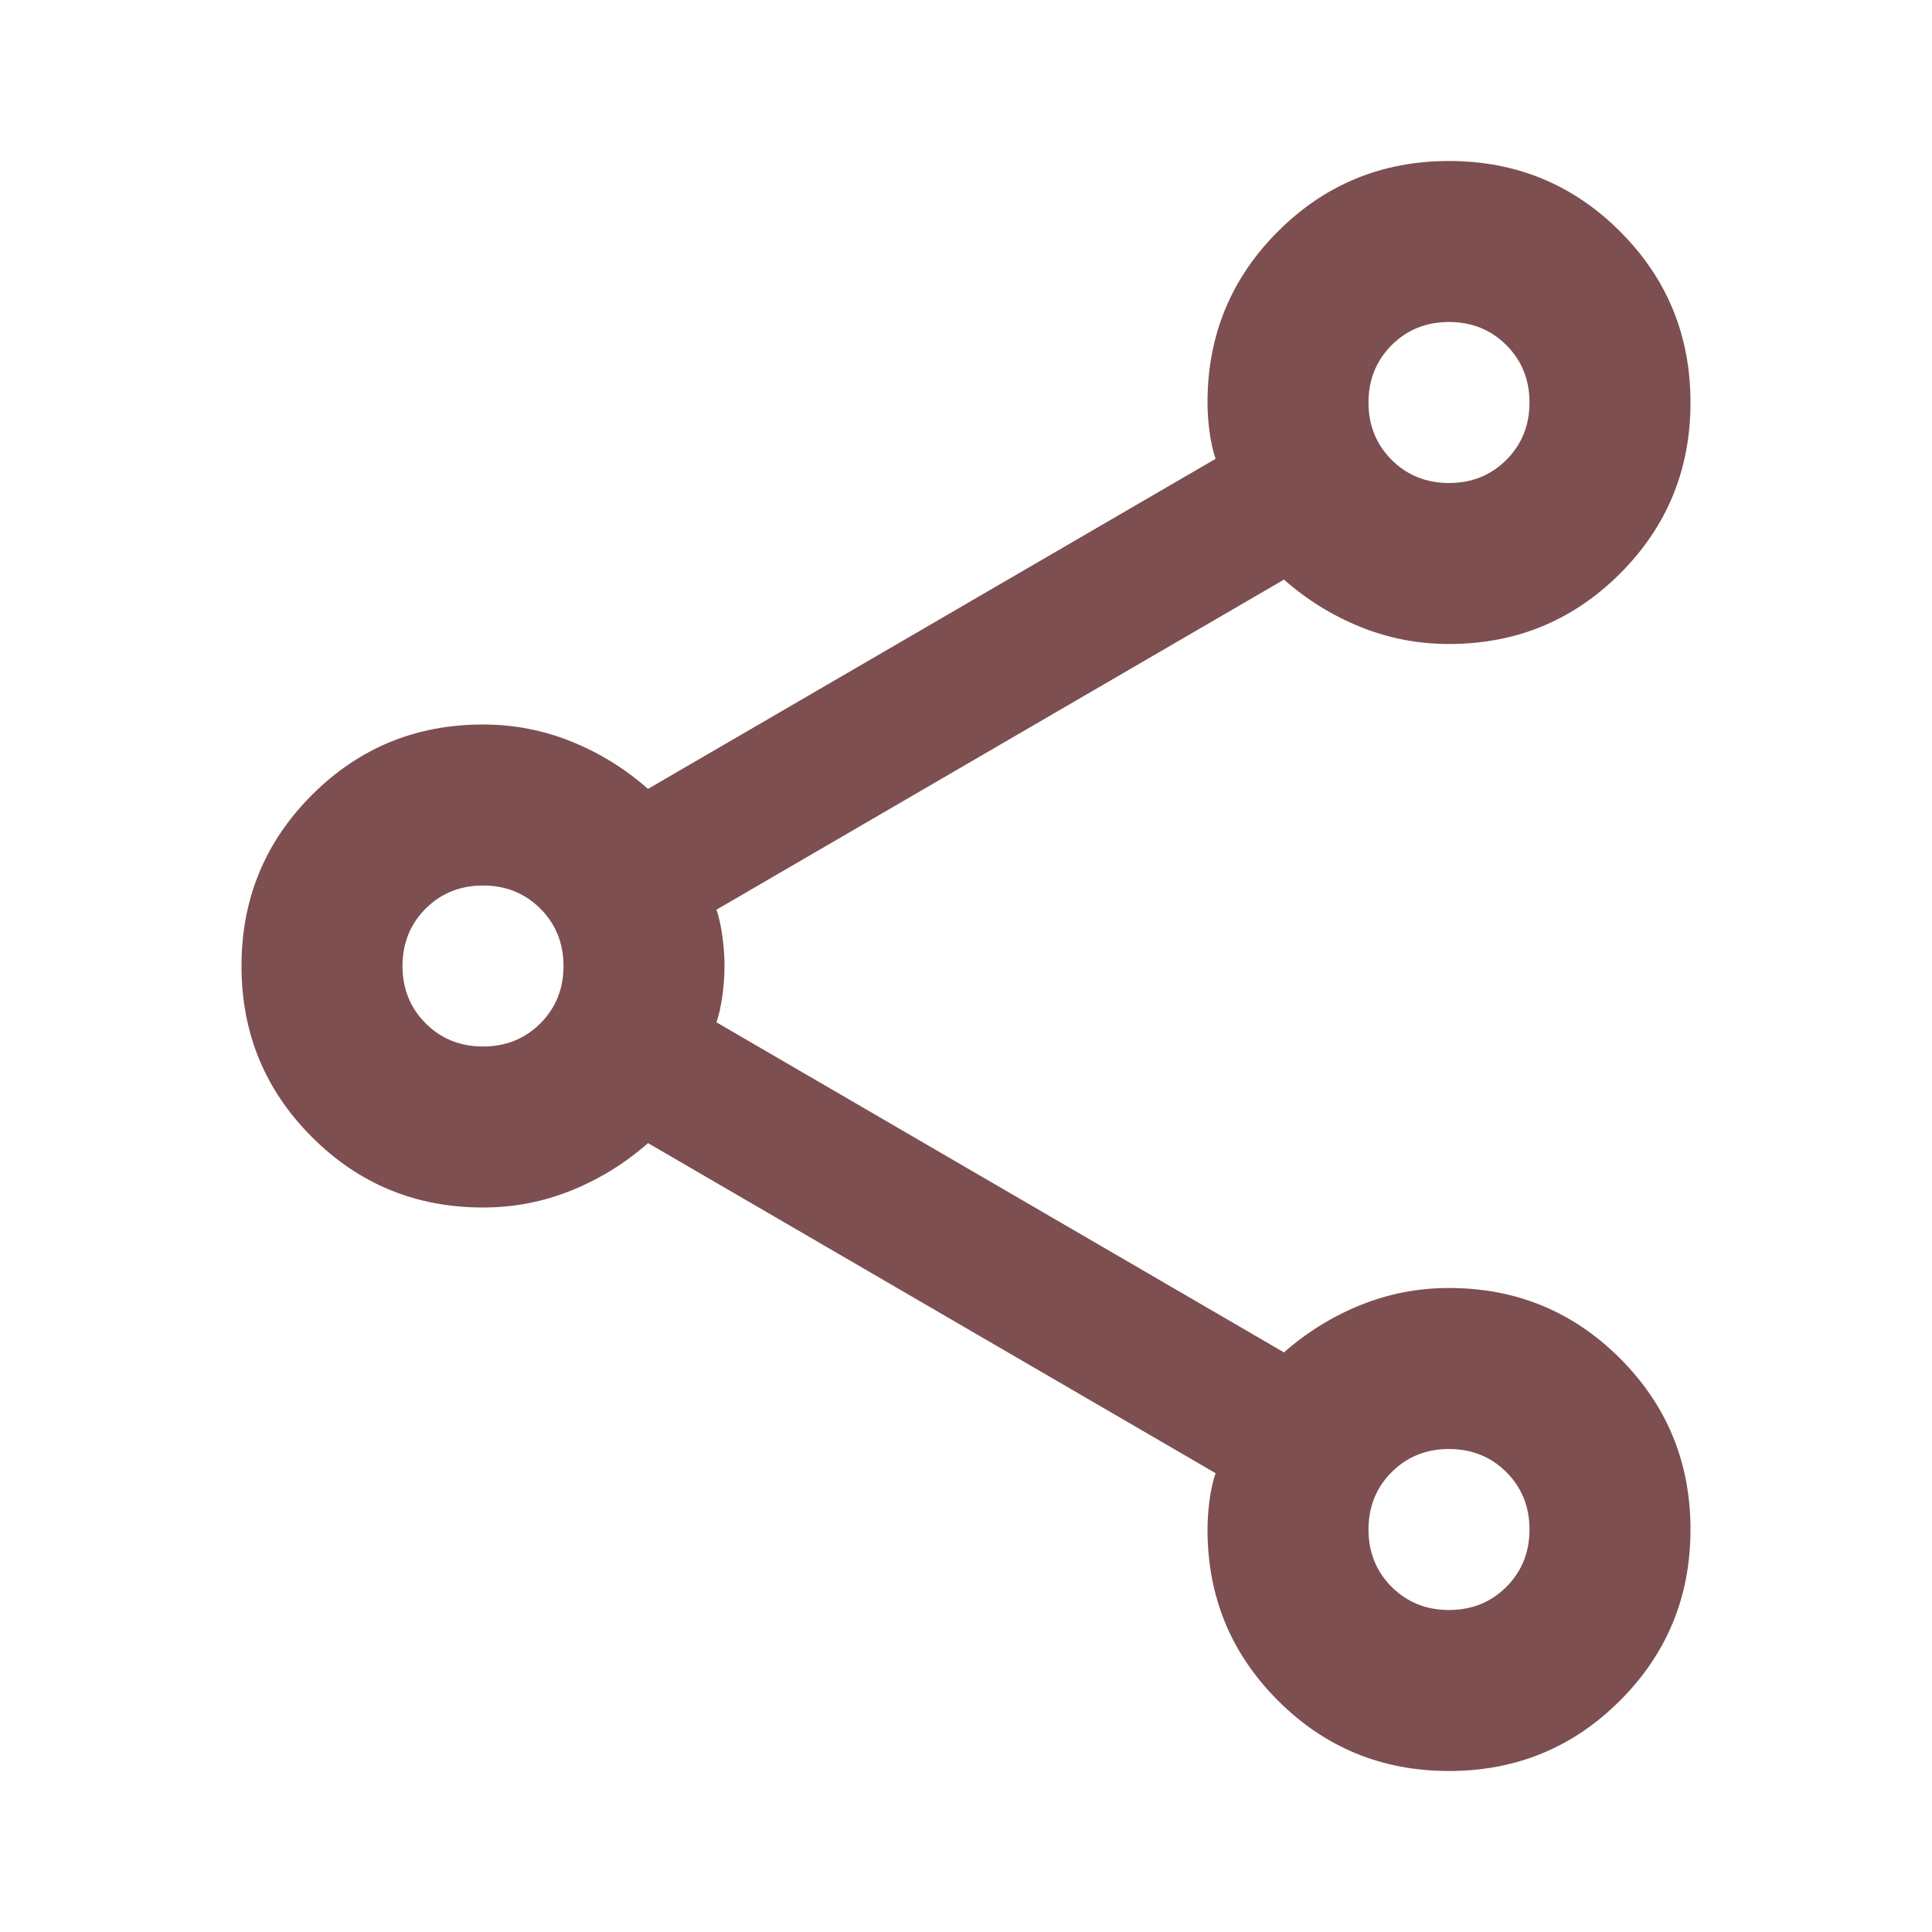
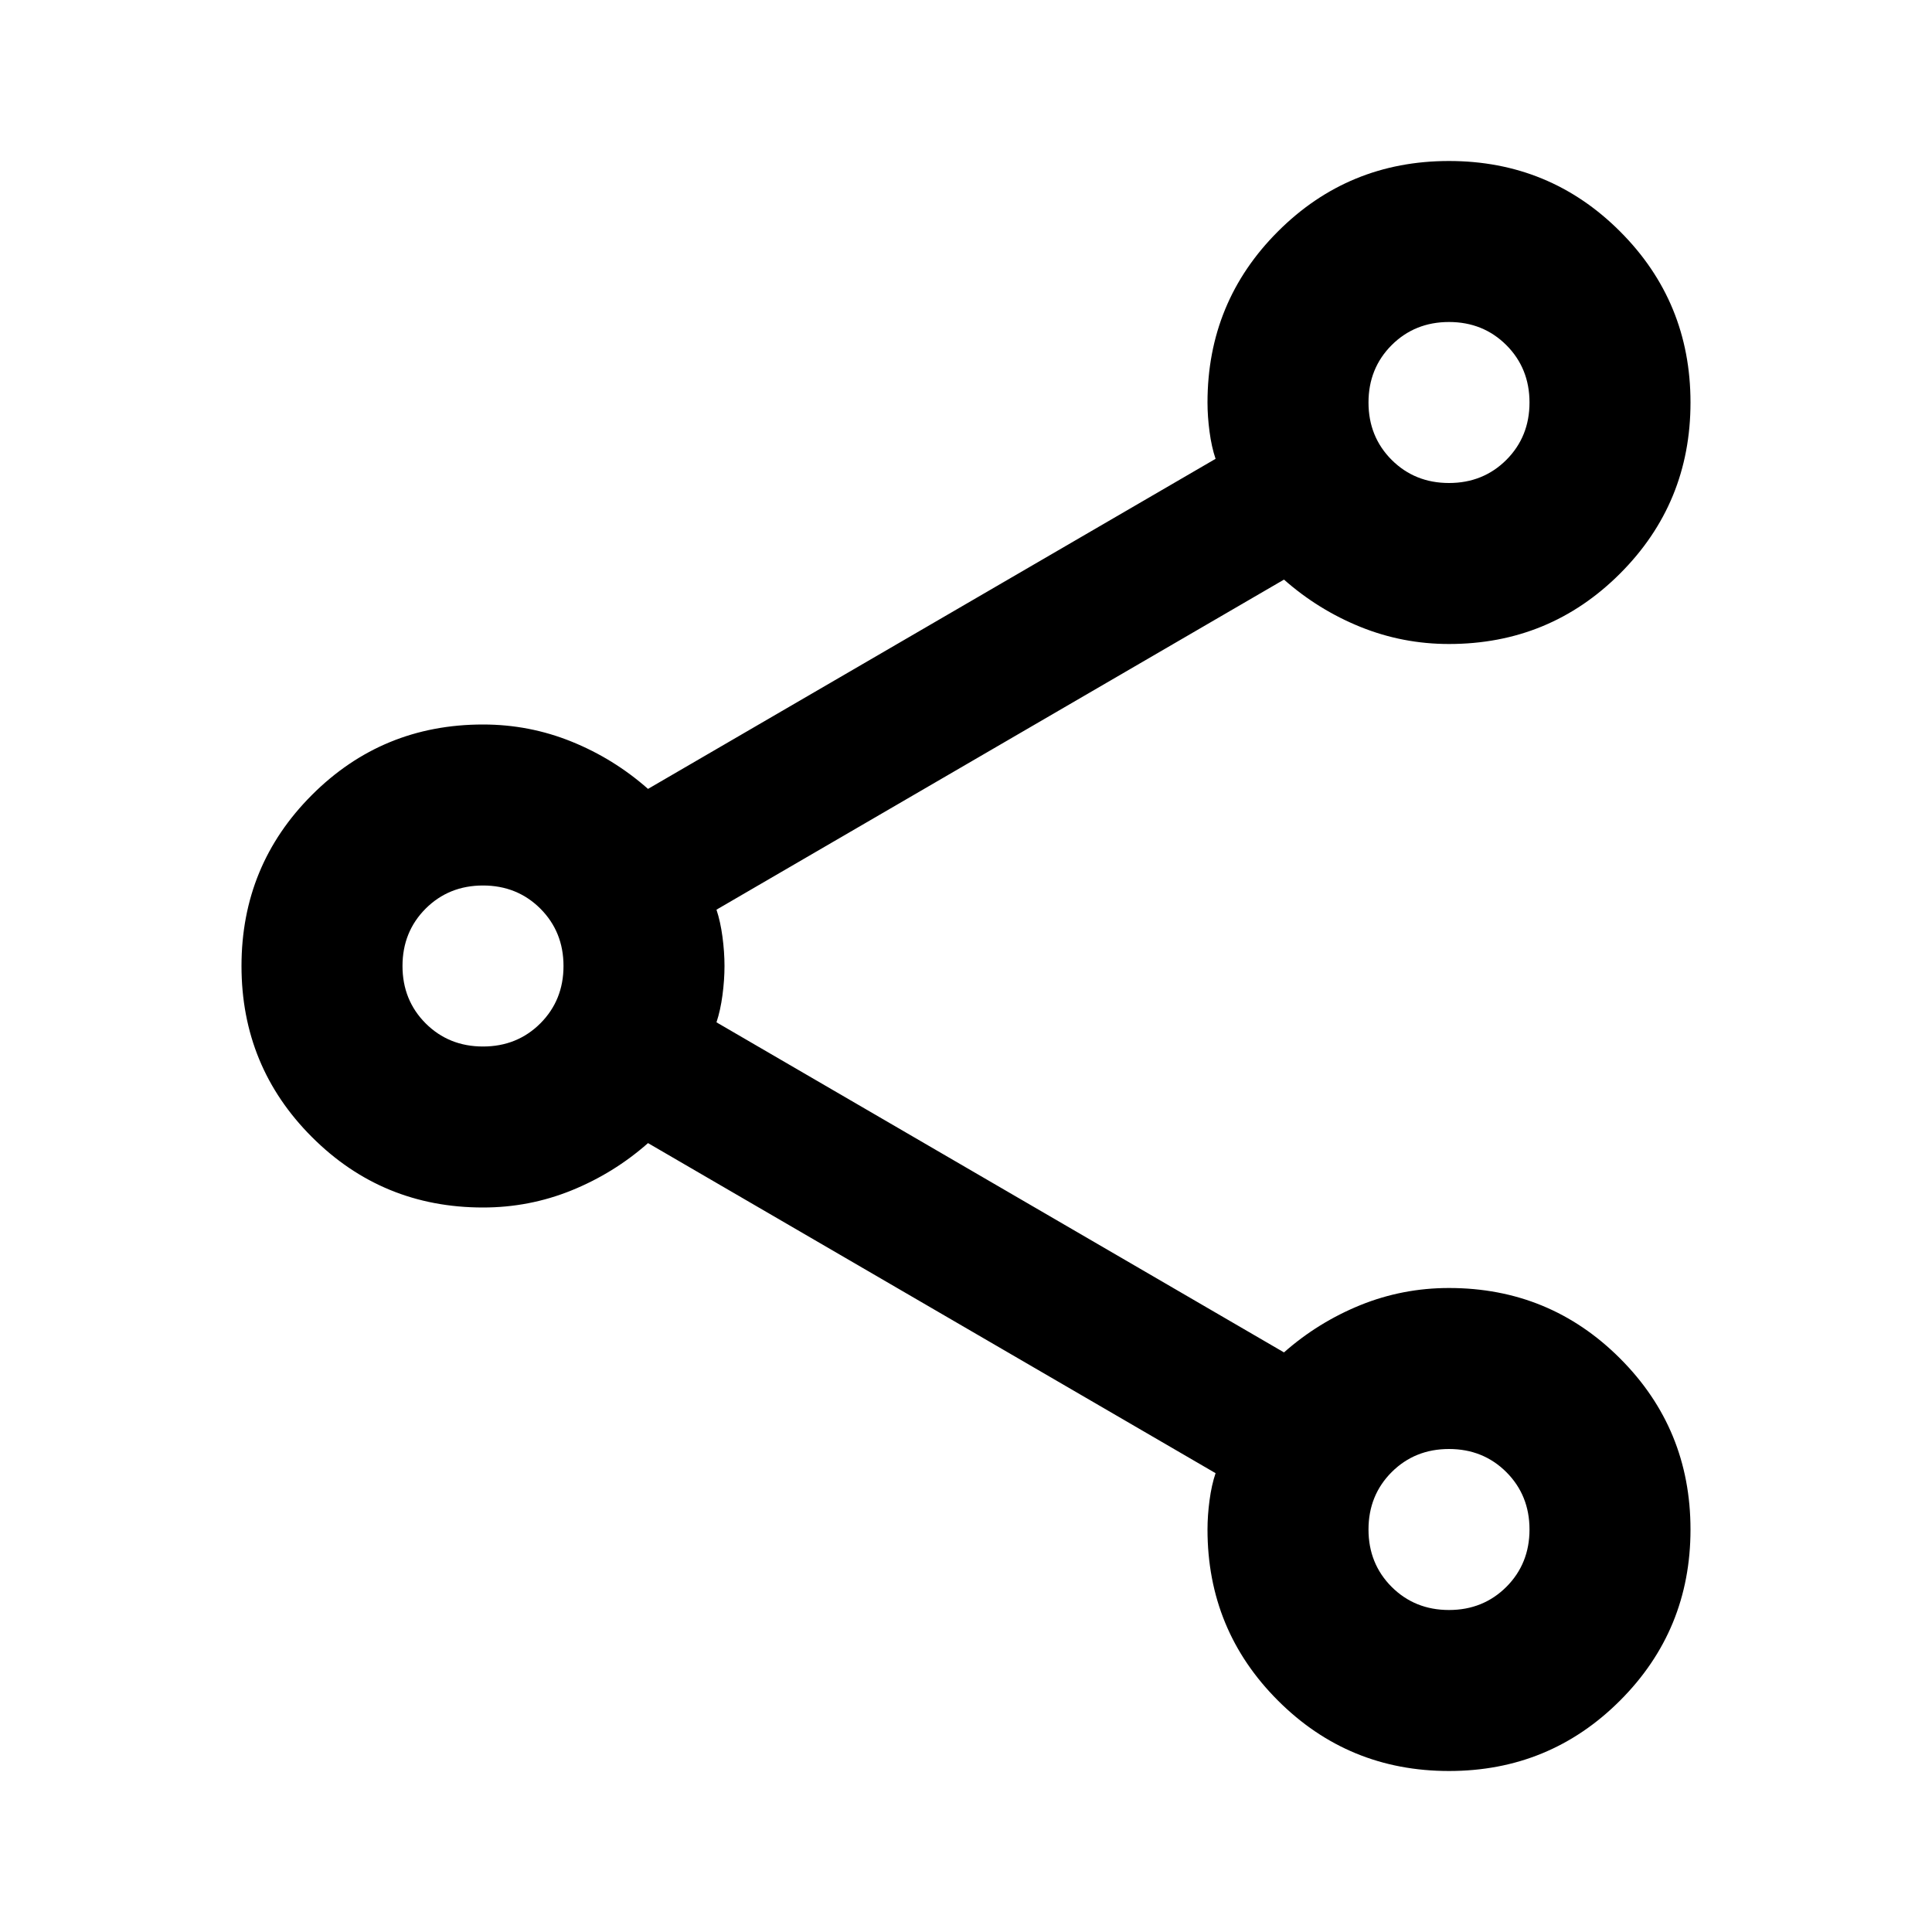
<svg xmlns="http://www.w3.org/2000/svg" width="39" height="39" viewBox="0 0 39 39" fill="none">
-   <path d="M29.25 35.75C27.896 35.75 26.745 35.276 25.797 34.328C24.849 33.38 24.375 32.229 24.375 30.875C24.375 30.685 24.389 30.489 24.416 30.286C24.443 30.083 24.483 29.9 24.538 29.738L13.081 23.075C12.621 23.481 12.106 23.799 11.537 24.03C10.969 24.26 10.373 24.375 9.75 24.375C8.396 24.375 7.245 23.901 6.297 22.953C5.349 22.005 4.875 20.854 4.875 19.5C4.875 18.146 5.349 16.995 6.297 16.047C7.245 15.099 8.396 14.625 9.75 14.625C10.373 14.625 10.969 14.74 11.537 14.97C12.106 15.2 12.621 15.519 13.081 15.925L24.538 9.262C24.483 9.1 24.443 8.917 24.416 8.714C24.389 8.511 24.375 8.315 24.375 8.125C24.375 6.771 24.849 5.62 25.797 4.672C26.745 3.724 27.896 3.25 29.25 3.25C30.604 3.25 31.755 3.724 32.703 4.672C33.651 5.62 34.125 6.771 34.125 8.125C34.125 9.479 33.651 10.63 32.703 11.578C31.755 12.526 30.604 13 29.25 13C28.627 13 28.031 12.885 27.462 12.655C26.894 12.425 26.379 12.106 25.919 11.7L14.463 18.363C14.517 18.525 14.557 18.708 14.584 18.911C14.611 19.114 14.625 19.31 14.625 19.5C14.625 19.69 14.611 19.886 14.584 20.089C14.557 20.292 14.517 20.475 14.463 20.637L25.919 27.3C26.379 26.894 26.894 26.576 27.462 26.345C28.031 26.115 28.627 26 29.25 26C30.604 26 31.755 26.474 32.703 27.422C33.651 28.37 34.125 29.521 34.125 30.875C34.125 32.229 33.651 33.38 32.703 34.328C31.755 35.276 30.604 35.75 29.25 35.75ZM29.25 9.75C29.71 9.75 30.096 9.594 30.408 9.283C30.719 8.971 30.875 8.585 30.875 8.125C30.875 7.665 30.719 7.279 30.408 6.967C30.096 6.656 29.71 6.5 29.25 6.5C28.79 6.5 28.404 6.656 28.092 6.967C27.781 7.279 27.625 7.665 27.625 8.125C27.625 8.585 27.781 8.971 28.092 9.283C28.404 9.594 28.79 9.75 29.25 9.75ZM9.75 21.125C10.21 21.125 10.596 20.969 10.908 20.658C11.219 20.346 11.375 19.96 11.375 19.5C11.375 19.04 11.219 18.654 10.908 18.342C10.596 18.031 10.21 17.875 9.75 17.875C9.29 17.875 8.904 18.031 8.592 18.342C8.281 18.654 8.125 19.04 8.125 19.5C8.125 19.96 8.281 20.346 8.592 20.658C8.904 20.969 9.29 21.125 9.75 21.125ZM29.25 32.5C29.71 32.5 30.096 32.344 30.408 32.033C30.719 31.721 30.875 31.335 30.875 30.875C30.875 30.415 30.719 30.029 30.408 29.717C30.096 29.406 29.71 29.25 29.25 29.25C28.79 29.25 28.404 29.406 28.092 29.717C27.781 30.029 27.625 30.415 27.625 30.875C27.625 31.335 27.781 31.721 28.092 32.033C28.404 32.344 28.79 32.5 29.25 32.5Z" fill="#7D4F50" />
+   <path d="M29.25 35.75C27.896 35.75 26.745 35.276 25.797 34.328C24.849 33.38 24.375 32.229 24.375 30.875C24.375 30.685 24.389 30.489 24.416 30.286C24.443 30.083 24.483 29.9 24.538 29.738L13.081 23.075C12.621 23.481 12.106 23.799 11.537 24.03C10.969 24.26 10.373 24.375 9.75 24.375C8.396 24.375 7.245 23.901 6.297 22.953C5.349 22.005 4.875 20.854 4.875 19.5C4.875 18.146 5.349 16.995 6.297 16.047C7.245 15.099 8.396 14.625 9.75 14.625C10.373 14.625 10.969 14.74 11.537 14.97C12.106 15.2 12.621 15.519 13.081 15.925L24.538 9.262C24.483 9.1 24.443 8.917 24.416 8.714C24.389 8.511 24.375 8.315 24.375 8.125C24.375 6.771 24.849 5.62 25.797 4.672C26.745 3.724 27.896 3.25 29.25 3.25C30.604 3.25 31.755 3.724 32.703 4.672C33.651 5.62 34.125 6.771 34.125 8.125C34.125 9.479 33.651 10.63 32.703 11.578C31.755 12.526 30.604 13 29.25 13C28.627 13 28.031 12.885 27.462 12.655C26.894 12.425 26.379 12.106 25.919 11.7L14.463 18.363C14.517 18.525 14.557 18.708 14.584 18.911C14.611 19.114 14.625 19.31 14.625 19.5C14.625 19.69 14.611 19.886 14.584 20.089C14.557 20.292 14.517 20.475 14.463 20.637L25.919 27.3C26.379 26.894 26.894 26.576 27.462 26.345C28.031 26.115 28.627 26 29.25 26C30.604 26 31.755 26.474 32.703 27.422C33.651 28.37 34.125 29.521 34.125 30.875C34.125 32.229 33.651 33.38 32.703 34.328C31.755 35.276 30.604 35.75 29.25 35.75ZM29.25 9.75C29.71 9.75 30.096 9.594 30.408 9.283C30.719 8.971 30.875 8.585 30.875 8.125C30.875 7.665 30.719 7.279 30.408 6.967C30.096 6.656 29.71 6.5 29.25 6.5C28.79 6.5 28.404 6.656 28.092 6.967C27.781 7.279 27.625 7.665 27.625 8.125C27.625 8.585 27.781 8.971 28.092 9.283C28.404 9.594 28.79 9.75 29.25 9.75ZM9.75 21.125C10.21 21.125 10.596 20.969 10.908 20.658C11.219 20.346 11.375 19.96 11.375 19.5C11.375 19.04 11.219 18.654 10.908 18.342C10.596 18.031 10.21 17.875 9.75 17.875C9.29 17.875 8.904 18.031 8.592 18.342C8.281 18.654 8.125 19.04 8.125 19.5C8.125 19.96 8.281 20.346 8.592 20.658C8.904 20.969 9.29 21.125 9.75 21.125ZM29.25 32.5C29.71 32.5 30.096 32.344 30.408 32.033C30.719 31.721 30.875 31.335 30.875 30.875C30.875 30.415 30.719 30.029 30.408 29.717C30.096 29.406 29.71 29.25 29.25 29.25C28.79 29.25 28.404 29.406 28.092 29.717C27.781 30.029 27.625 30.415 27.625 30.875C27.625 31.335 27.781 31.721 28.092 32.033C28.404 32.344 28.79 32.5 29.25 32.5Z" fill="#000000" />
</svg>
